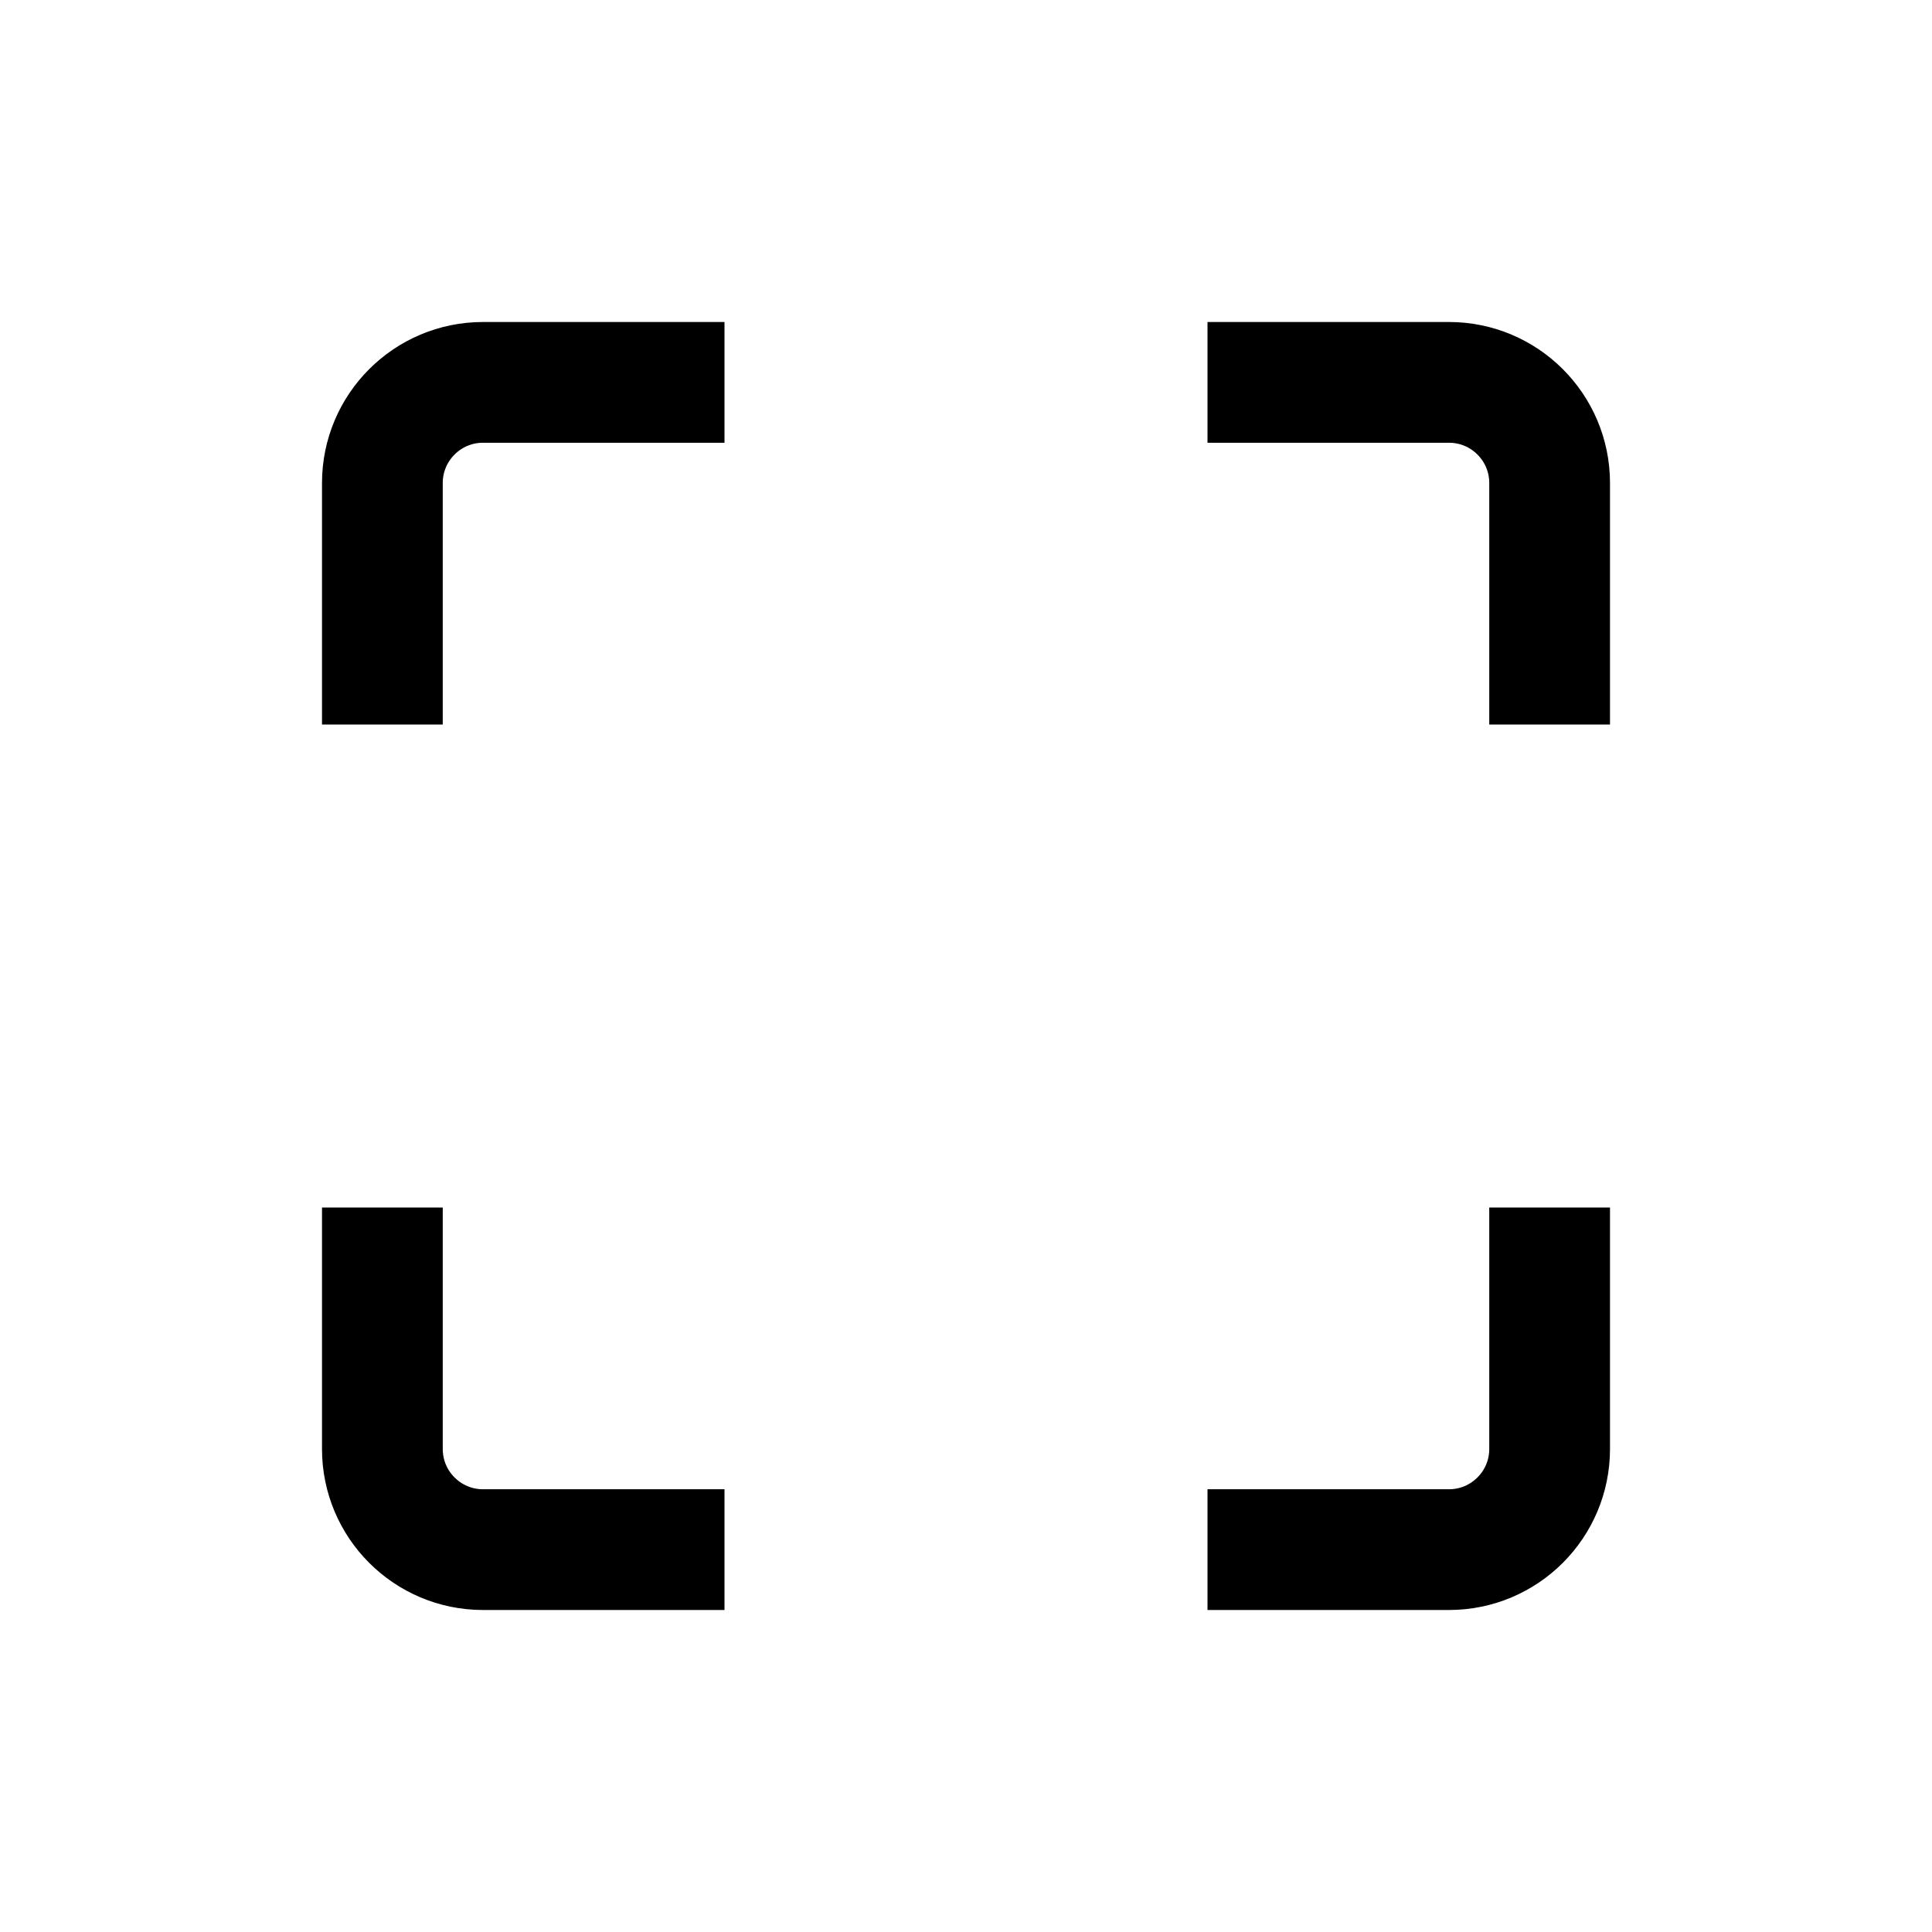
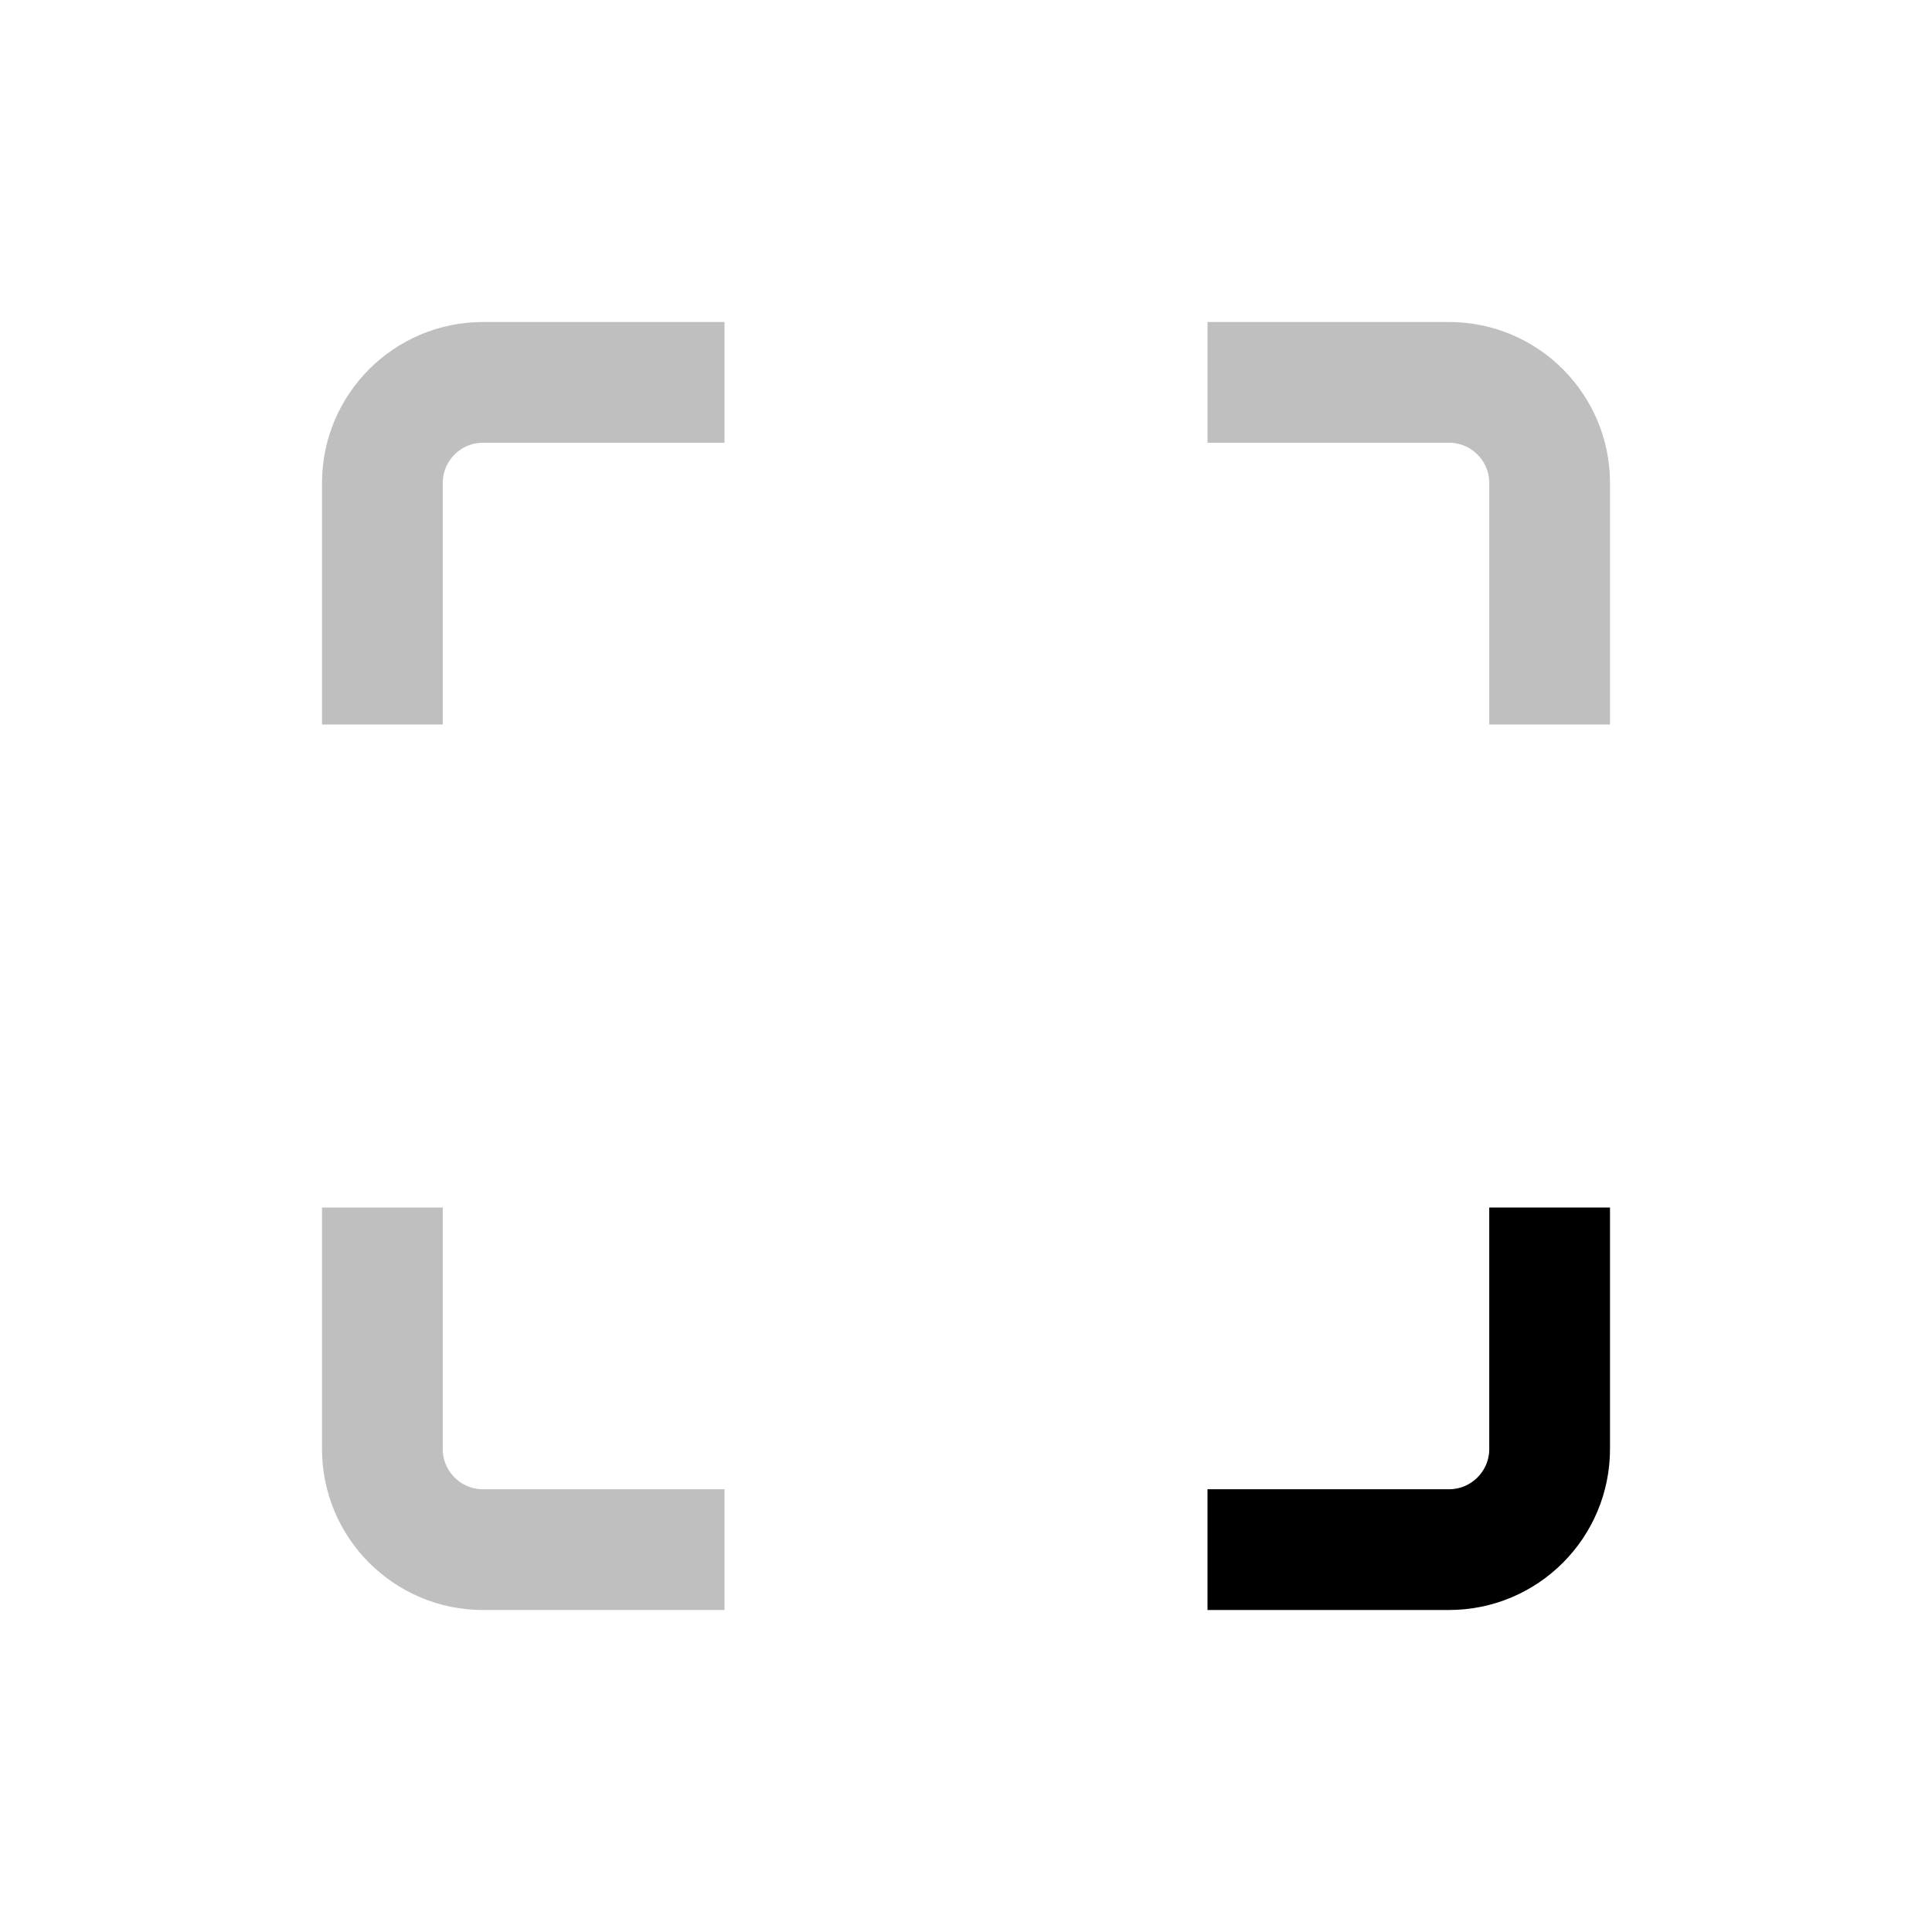
<svg xmlns="http://www.w3.org/2000/svg" viewBox="0 0 24 24" style="fill: none" stroke="currentColor" stroke-width="1.5">
  <path d="M15 19.25L18 19.25C18.69 19.25 19.25 18.69 19.25 18L19.25 15" vector-effect="non-scaling-stroke" />
-   <path d="M9 4.75L6 4.75C5.31 4.75 4.75 5.31 4.75 6L4.75 9M15 4.75L18 4.75C18.69 4.75 19.25 5.31 19.25 6L19.25 9M4.75 15L4.75 18C4.75 18.69 5.31 19.25 6 19.25L9 19.25" vector-effect="non-scaling-stroke" />
+   <path opacity=".25" d="M9 4.75L6 4.75C5.31 4.75 4.75 5.31 4.75 6L4.75 9M15 4.75L18 4.75C18.69 4.75 19.25 5.31 19.25 6L19.25 9M4.75 15L4.75 18C4.75 18.69 5.31 19.25 6 19.25L9 19.25" vector-effect="non-scaling-stroke" />
</svg>
